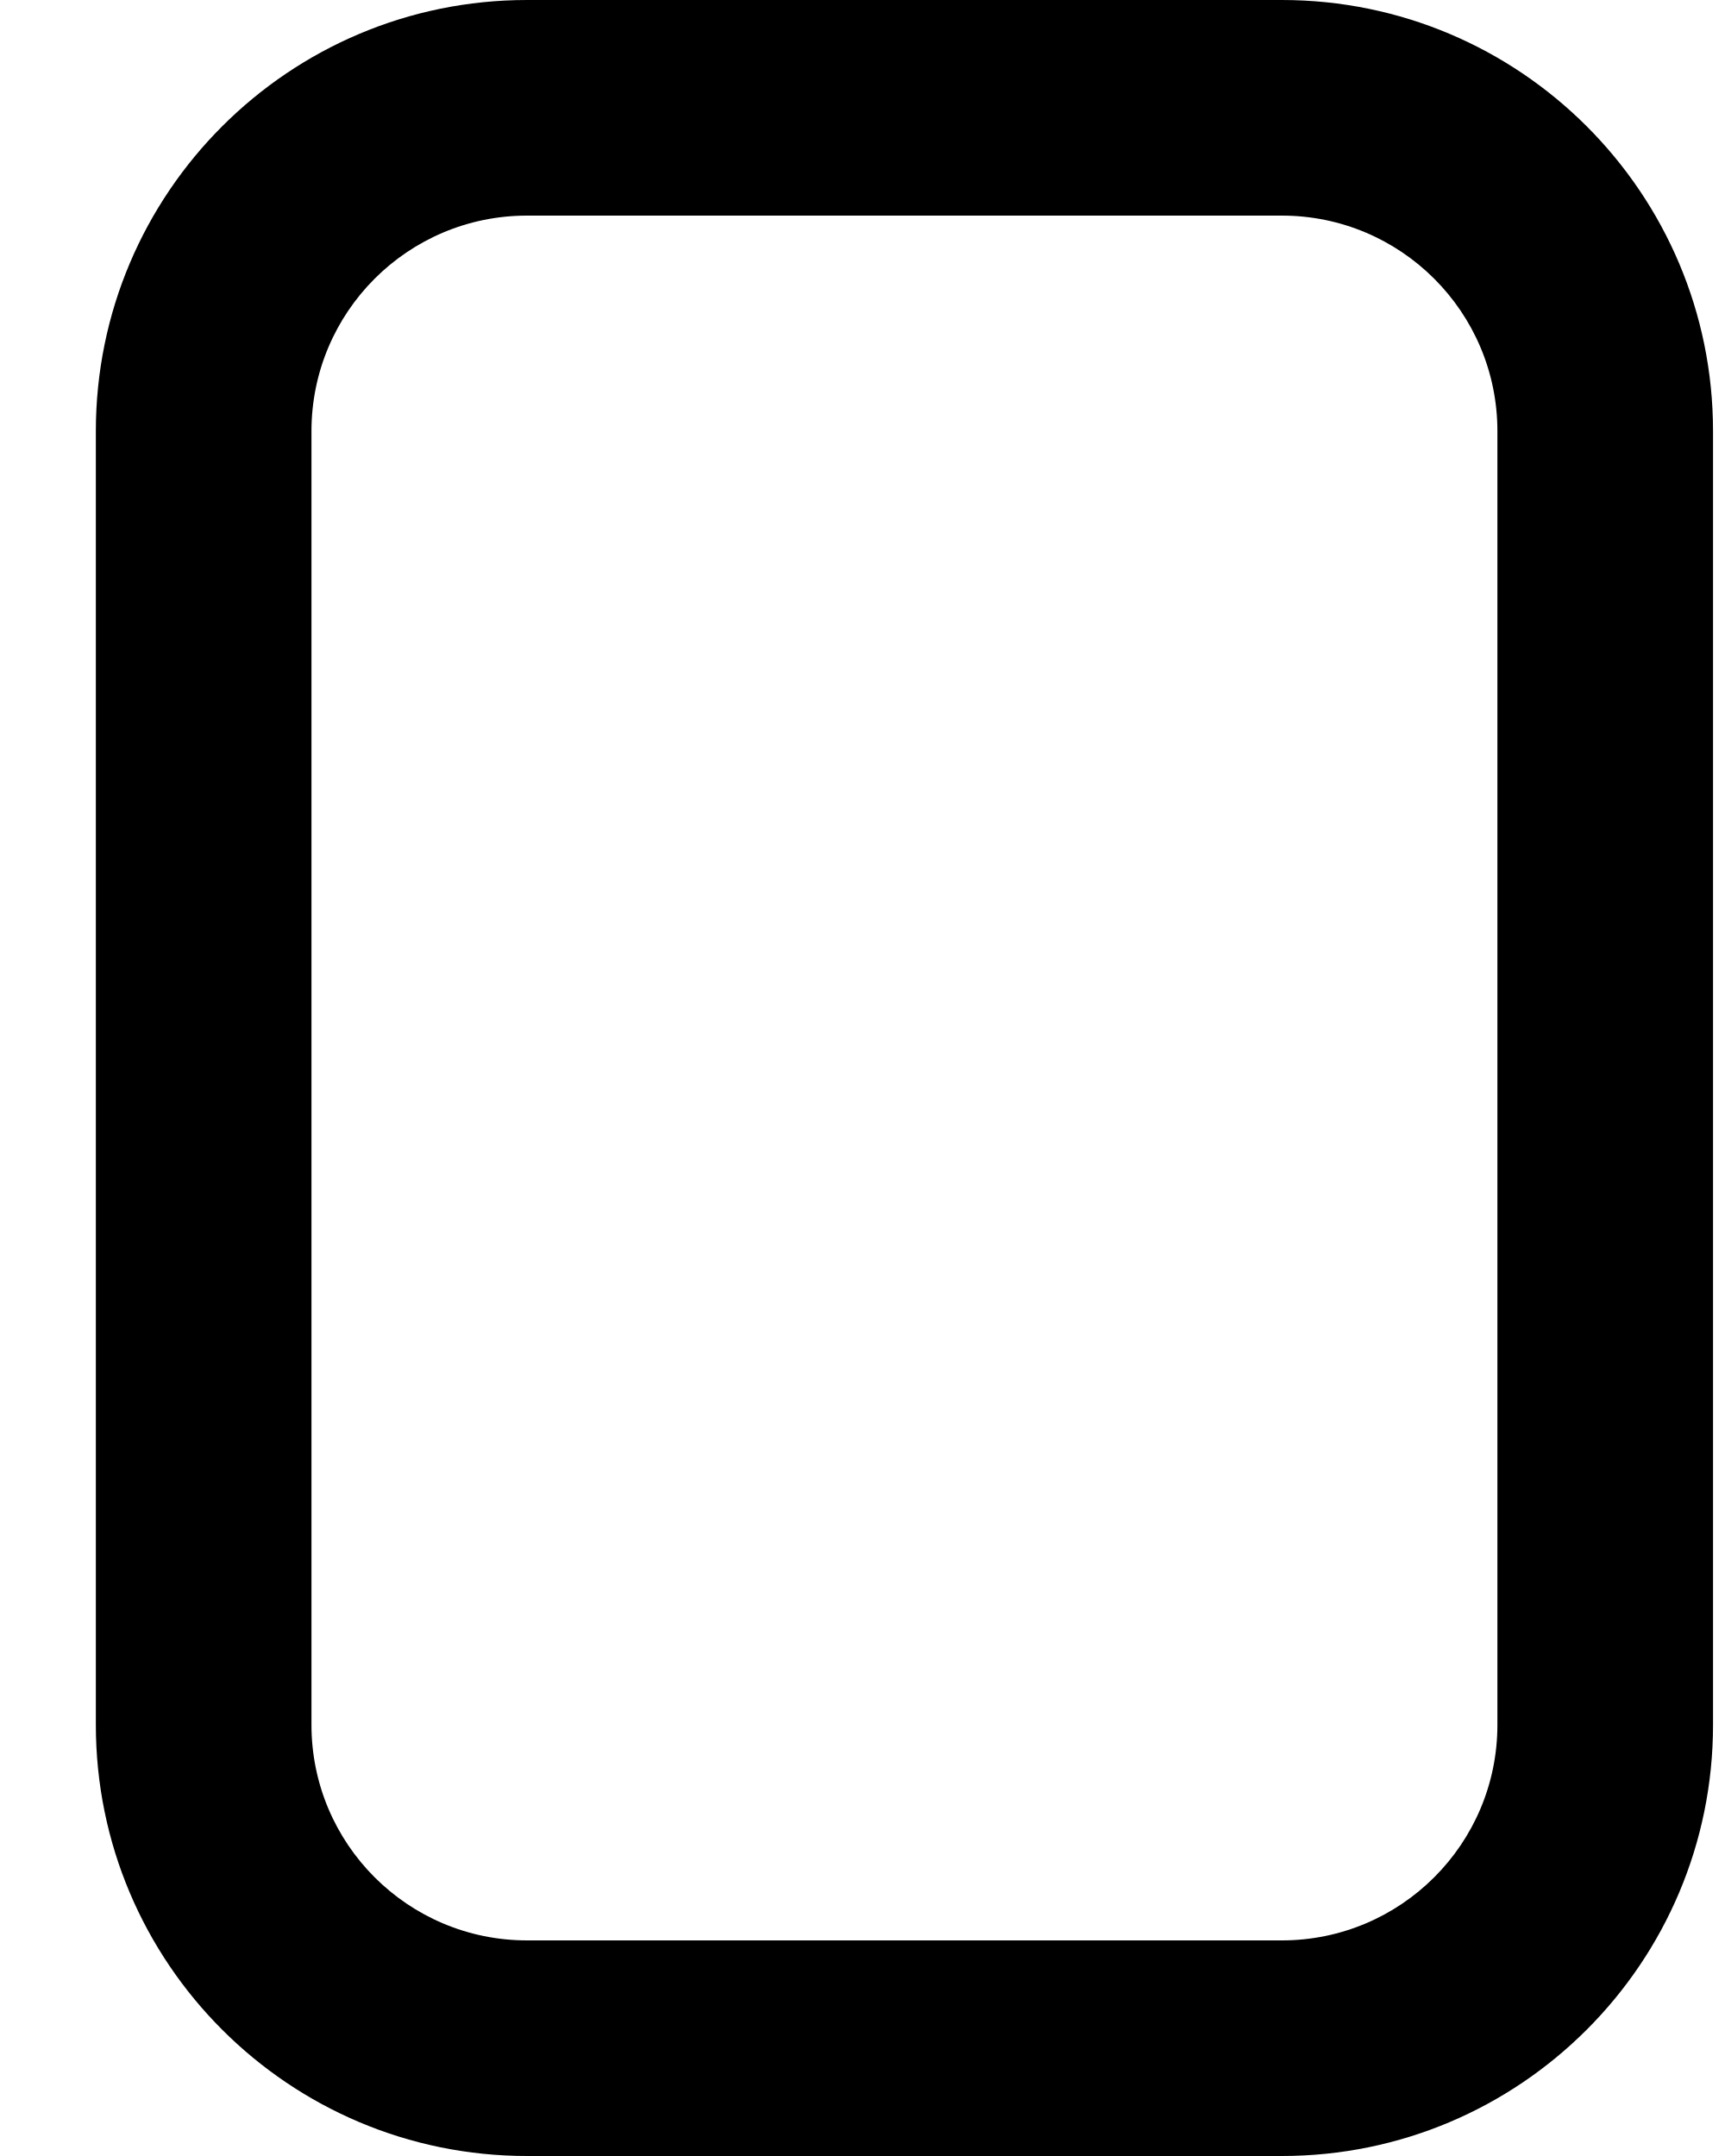
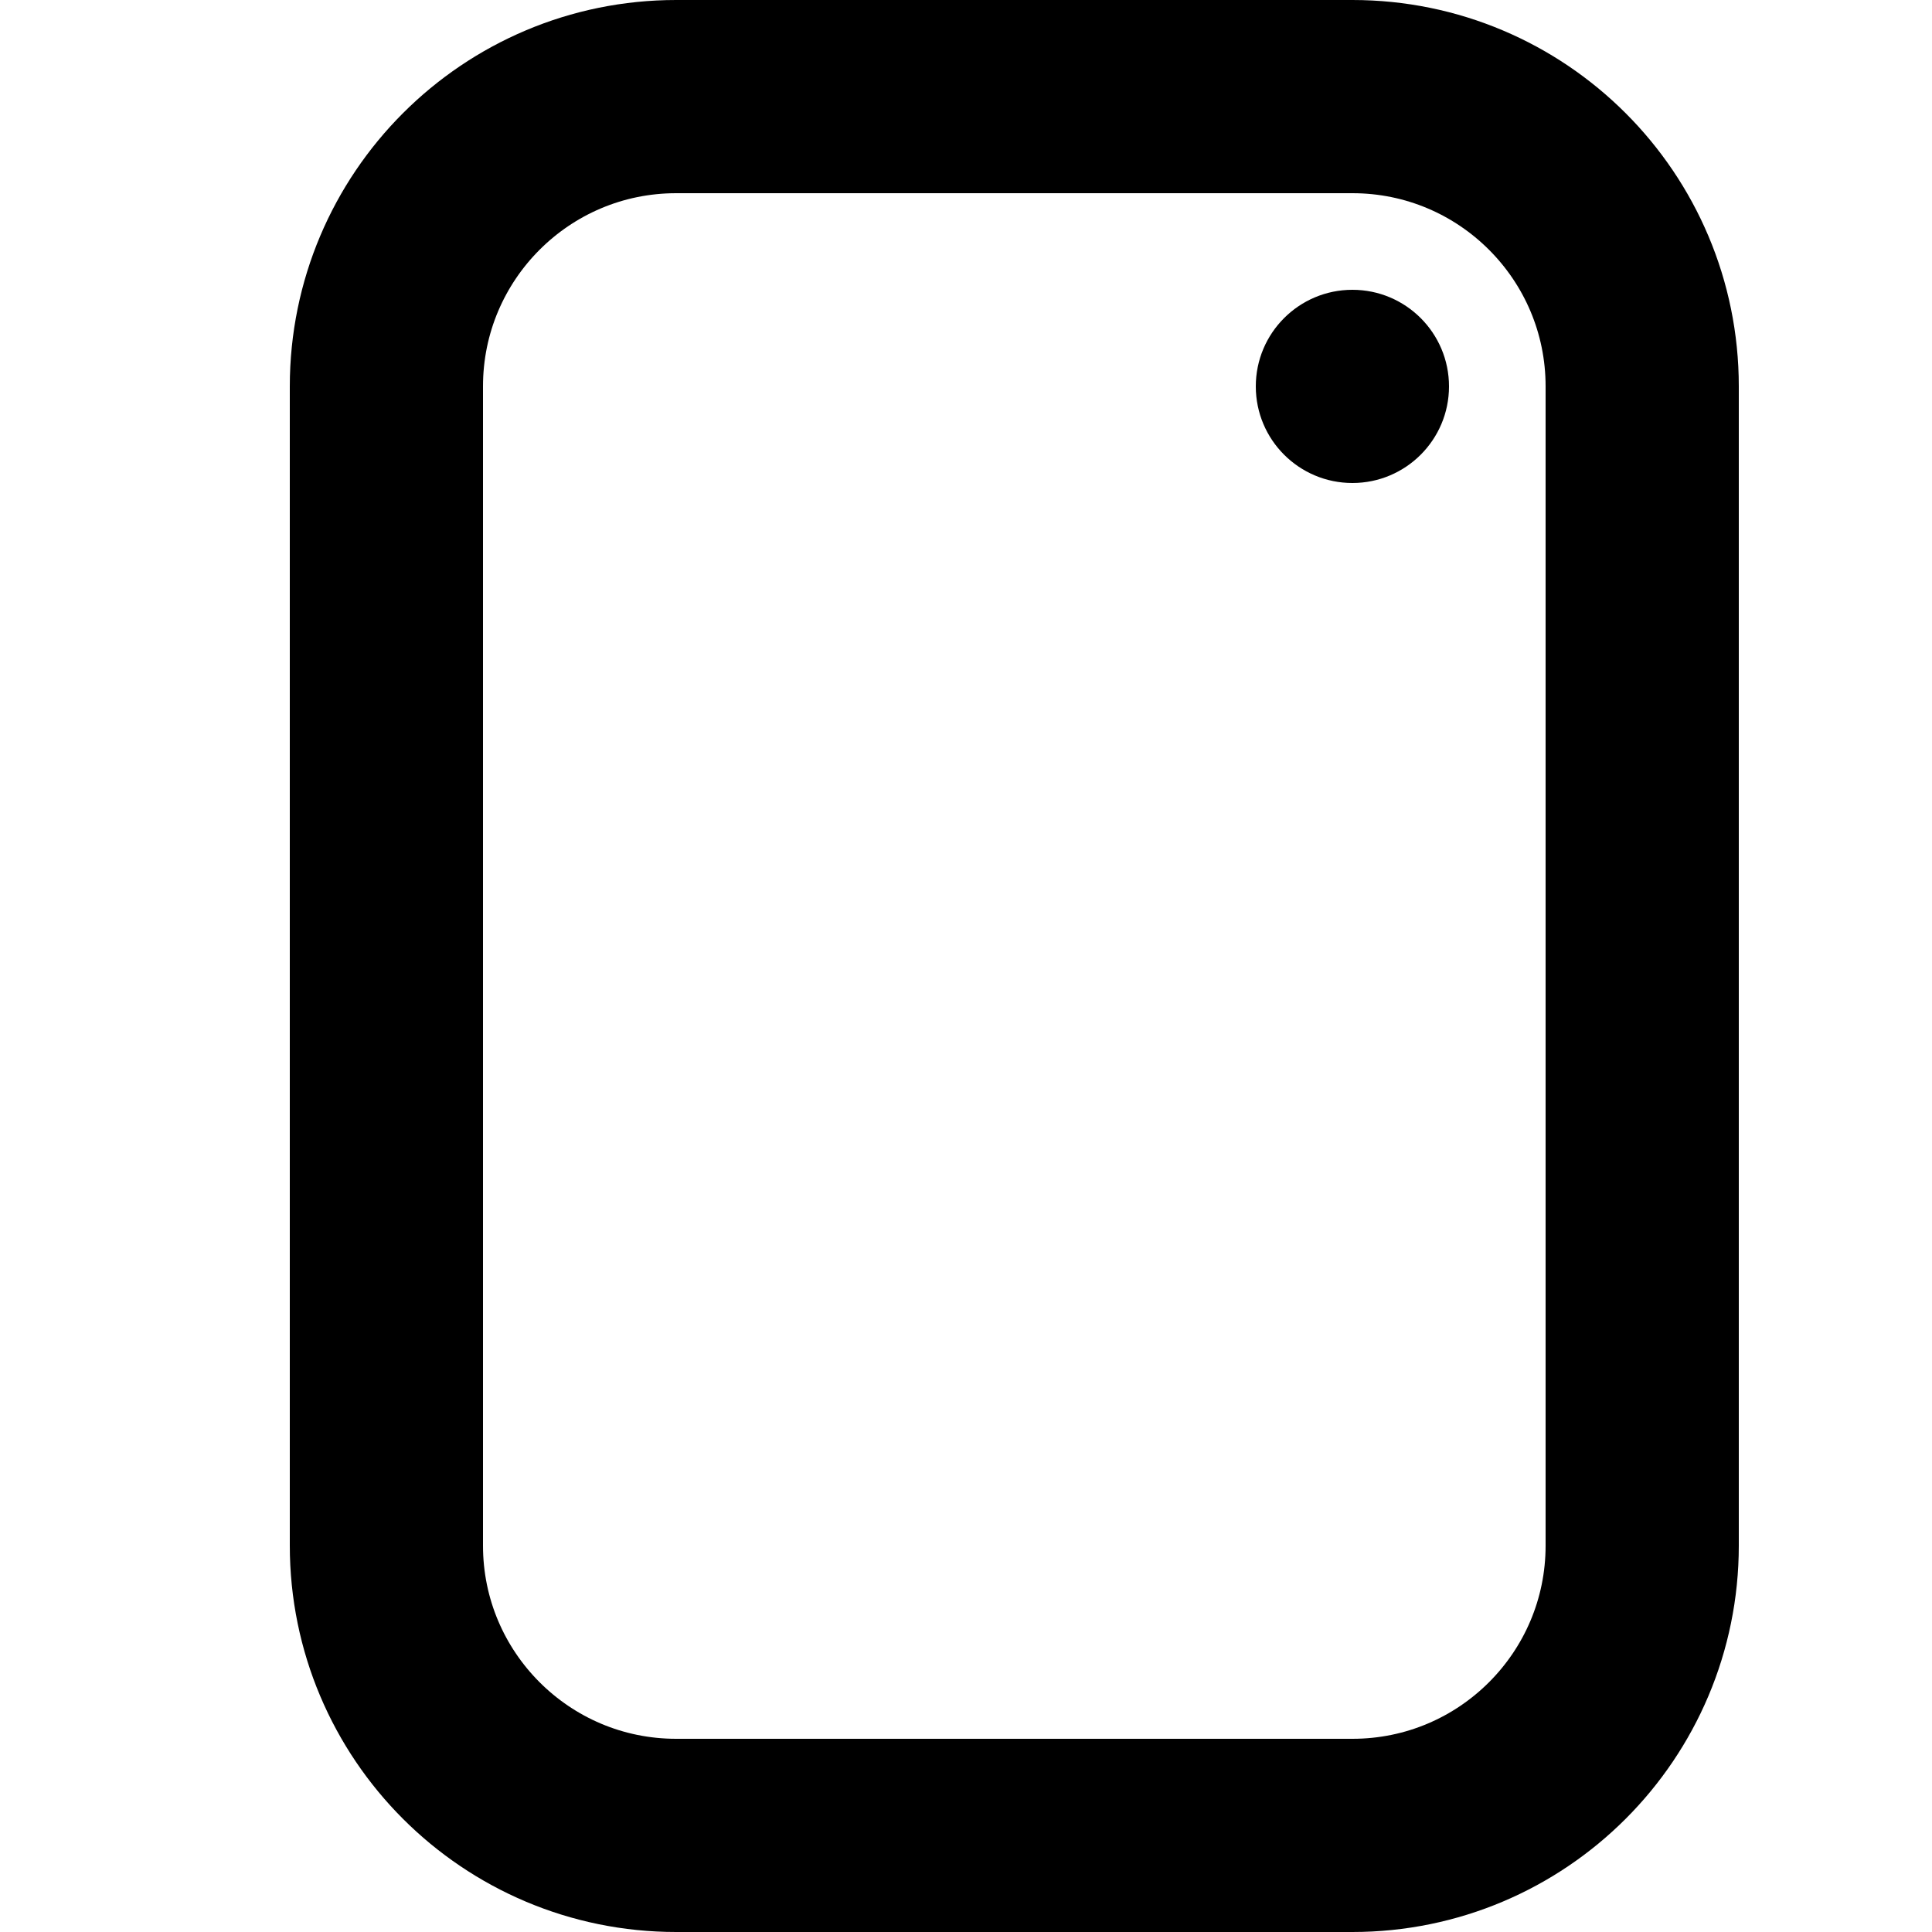
- <svg xmlns="http://www.w3.org/2000/svg" width="16" height="20" viewBox="0 0 16 20" fill="none">
-   <path fill-rule="evenodd" clip-rule="evenodd" d="M4.889 2C3.784 2 2.889 2.895 2.889 4V16C2.889 17.105 3.784 18 4.889 18H11.889C12.993 18 13.889 17.105 13.889 16V4C13.889 2.895 12.993 2 11.889 2H4.889ZM0.889 4C0.889 1.791 2.68 0 4.889 0H11.889C14.098 0 15.889 1.791 15.889 4V16C15.889 18.209 14.098 20 11.889 20H4.889C2.68 20 0.889 18.209 0.889 16V4Z" fill="black" />
+ <svg xmlns="http://www.w3.org/2000/svg" width="20" height="20" viewBox="0 0 20 20" fill="none">
+   <path d="M14 19H7C5.343 19 4 17.657 4 16V4C4 2.343 5.343 1 7 1H14C15.657 1 17 2.343 17 4V16C17 17.657 15.657 19 14 19Z" stroke="black" stroke-width="2" />
+   <circle cx="14" cy="4" r="1" fill="black" />
</svg>
